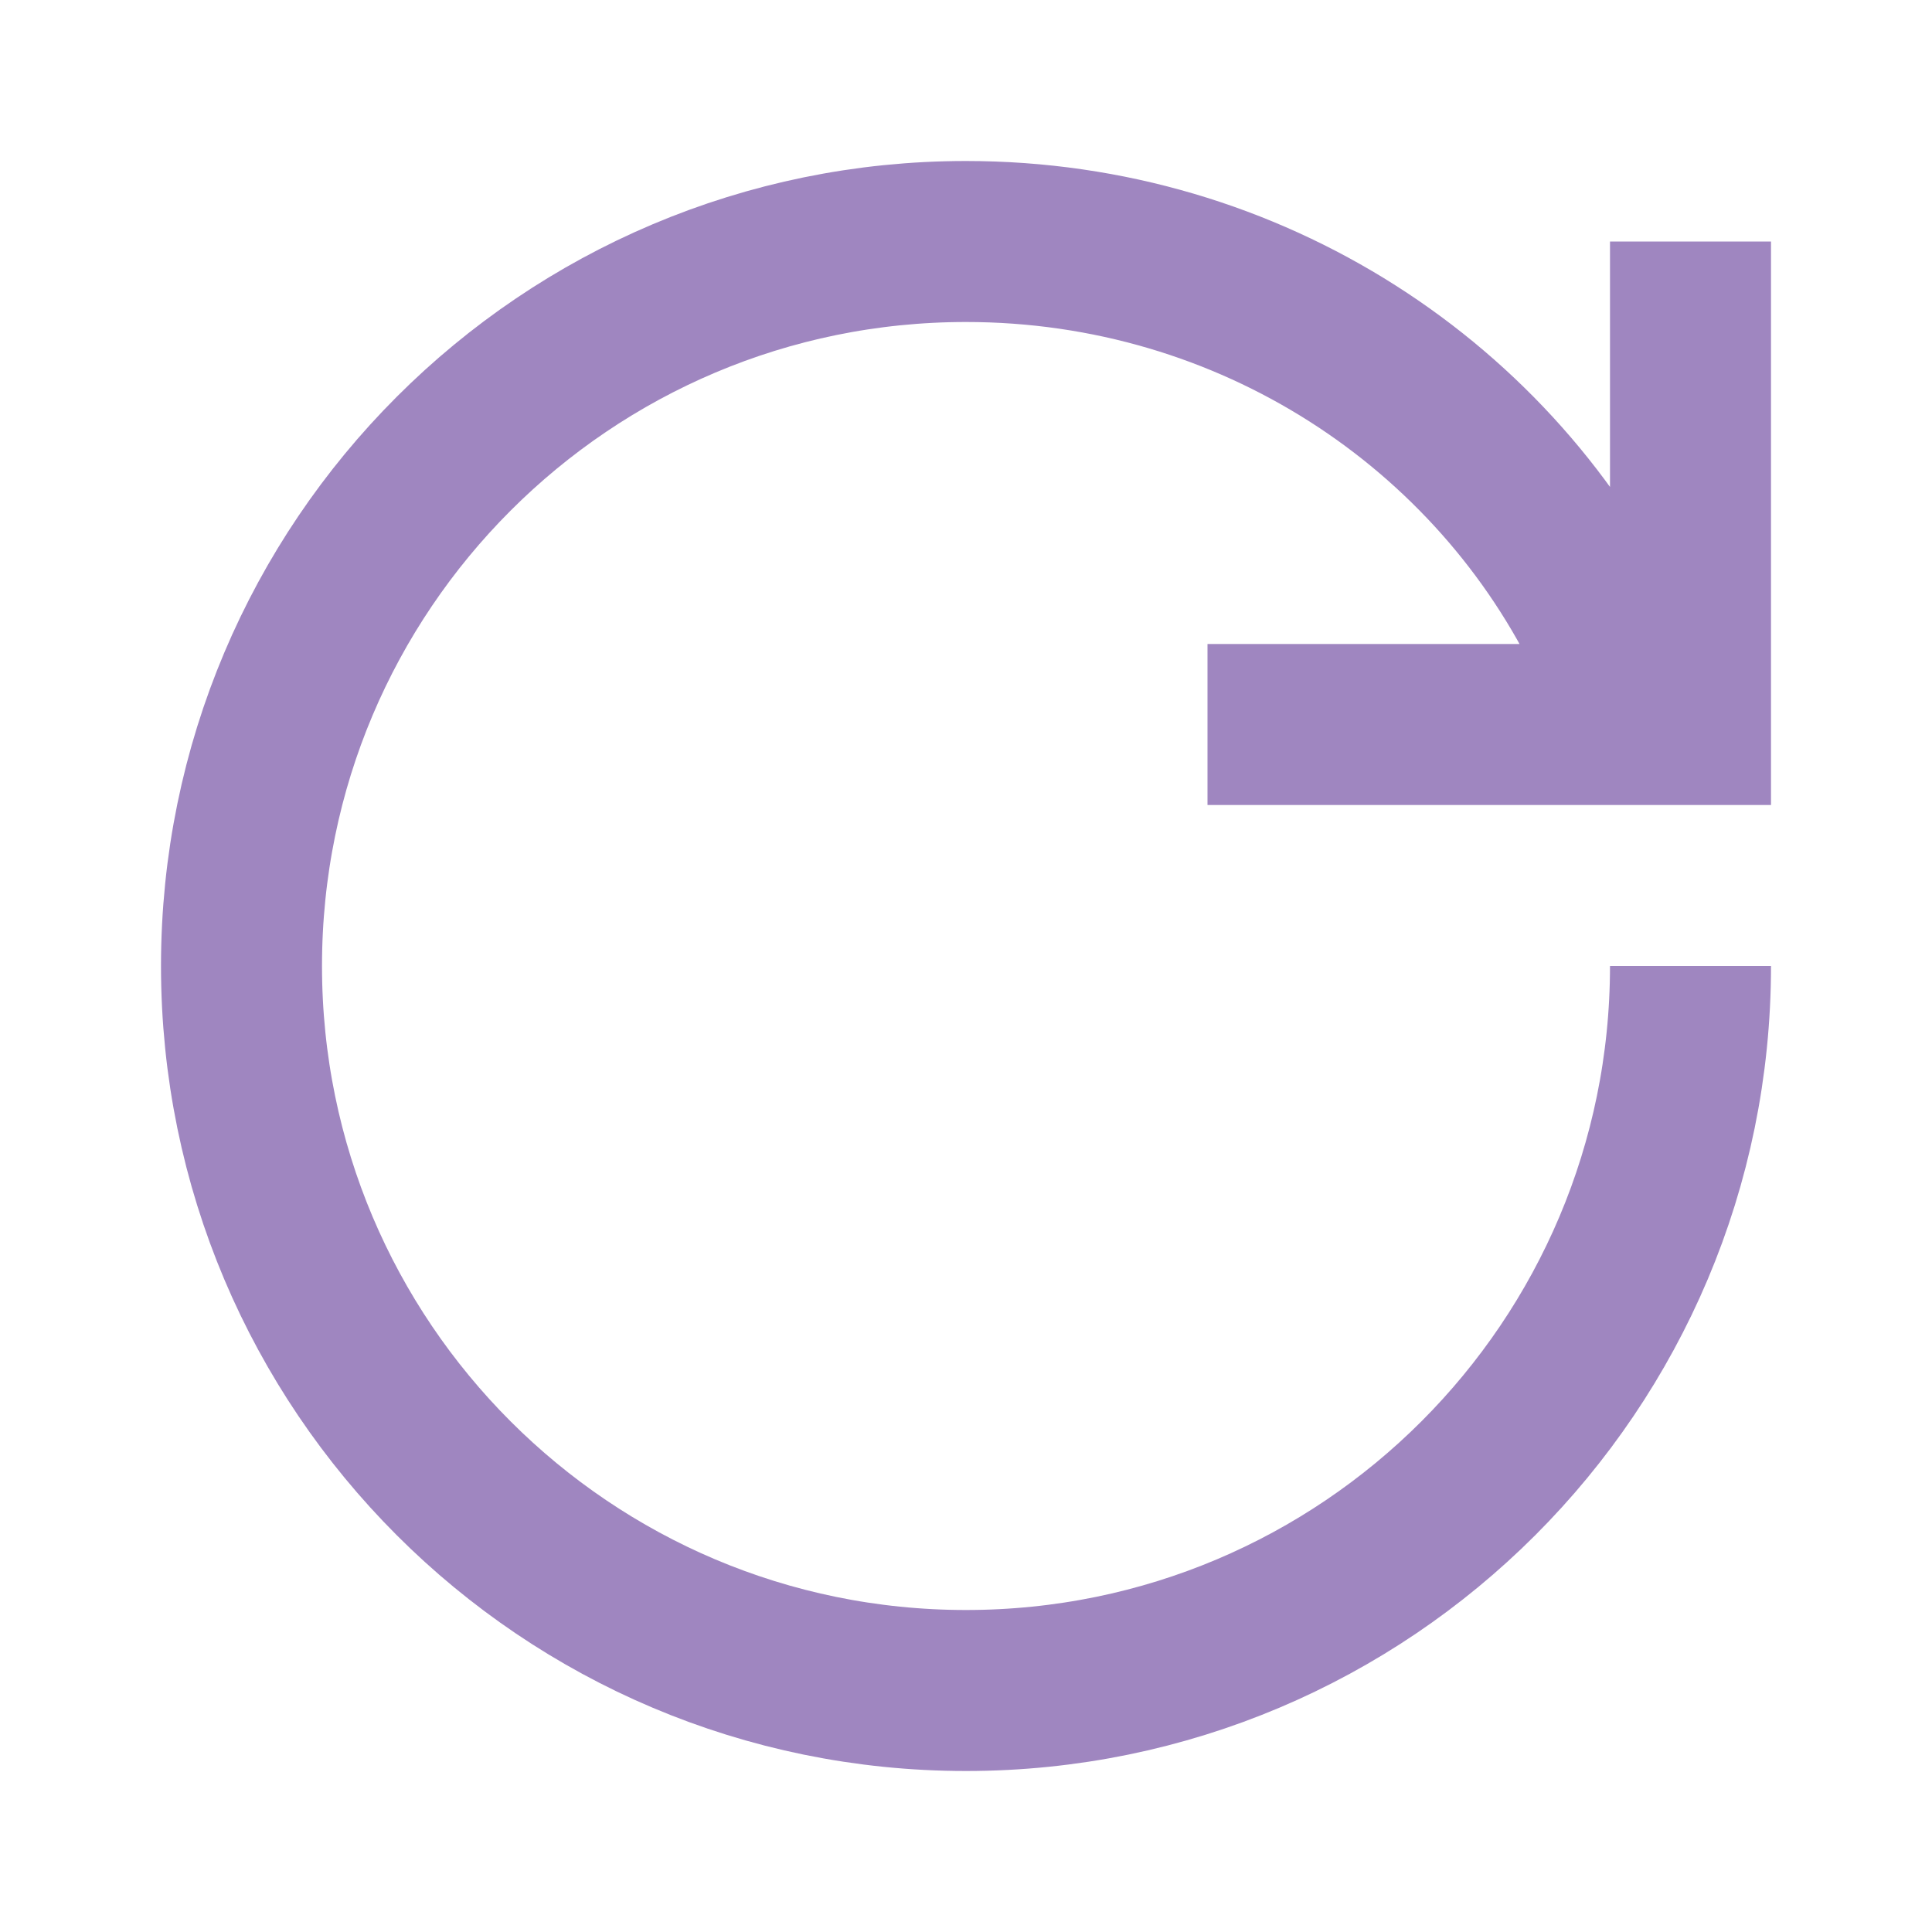
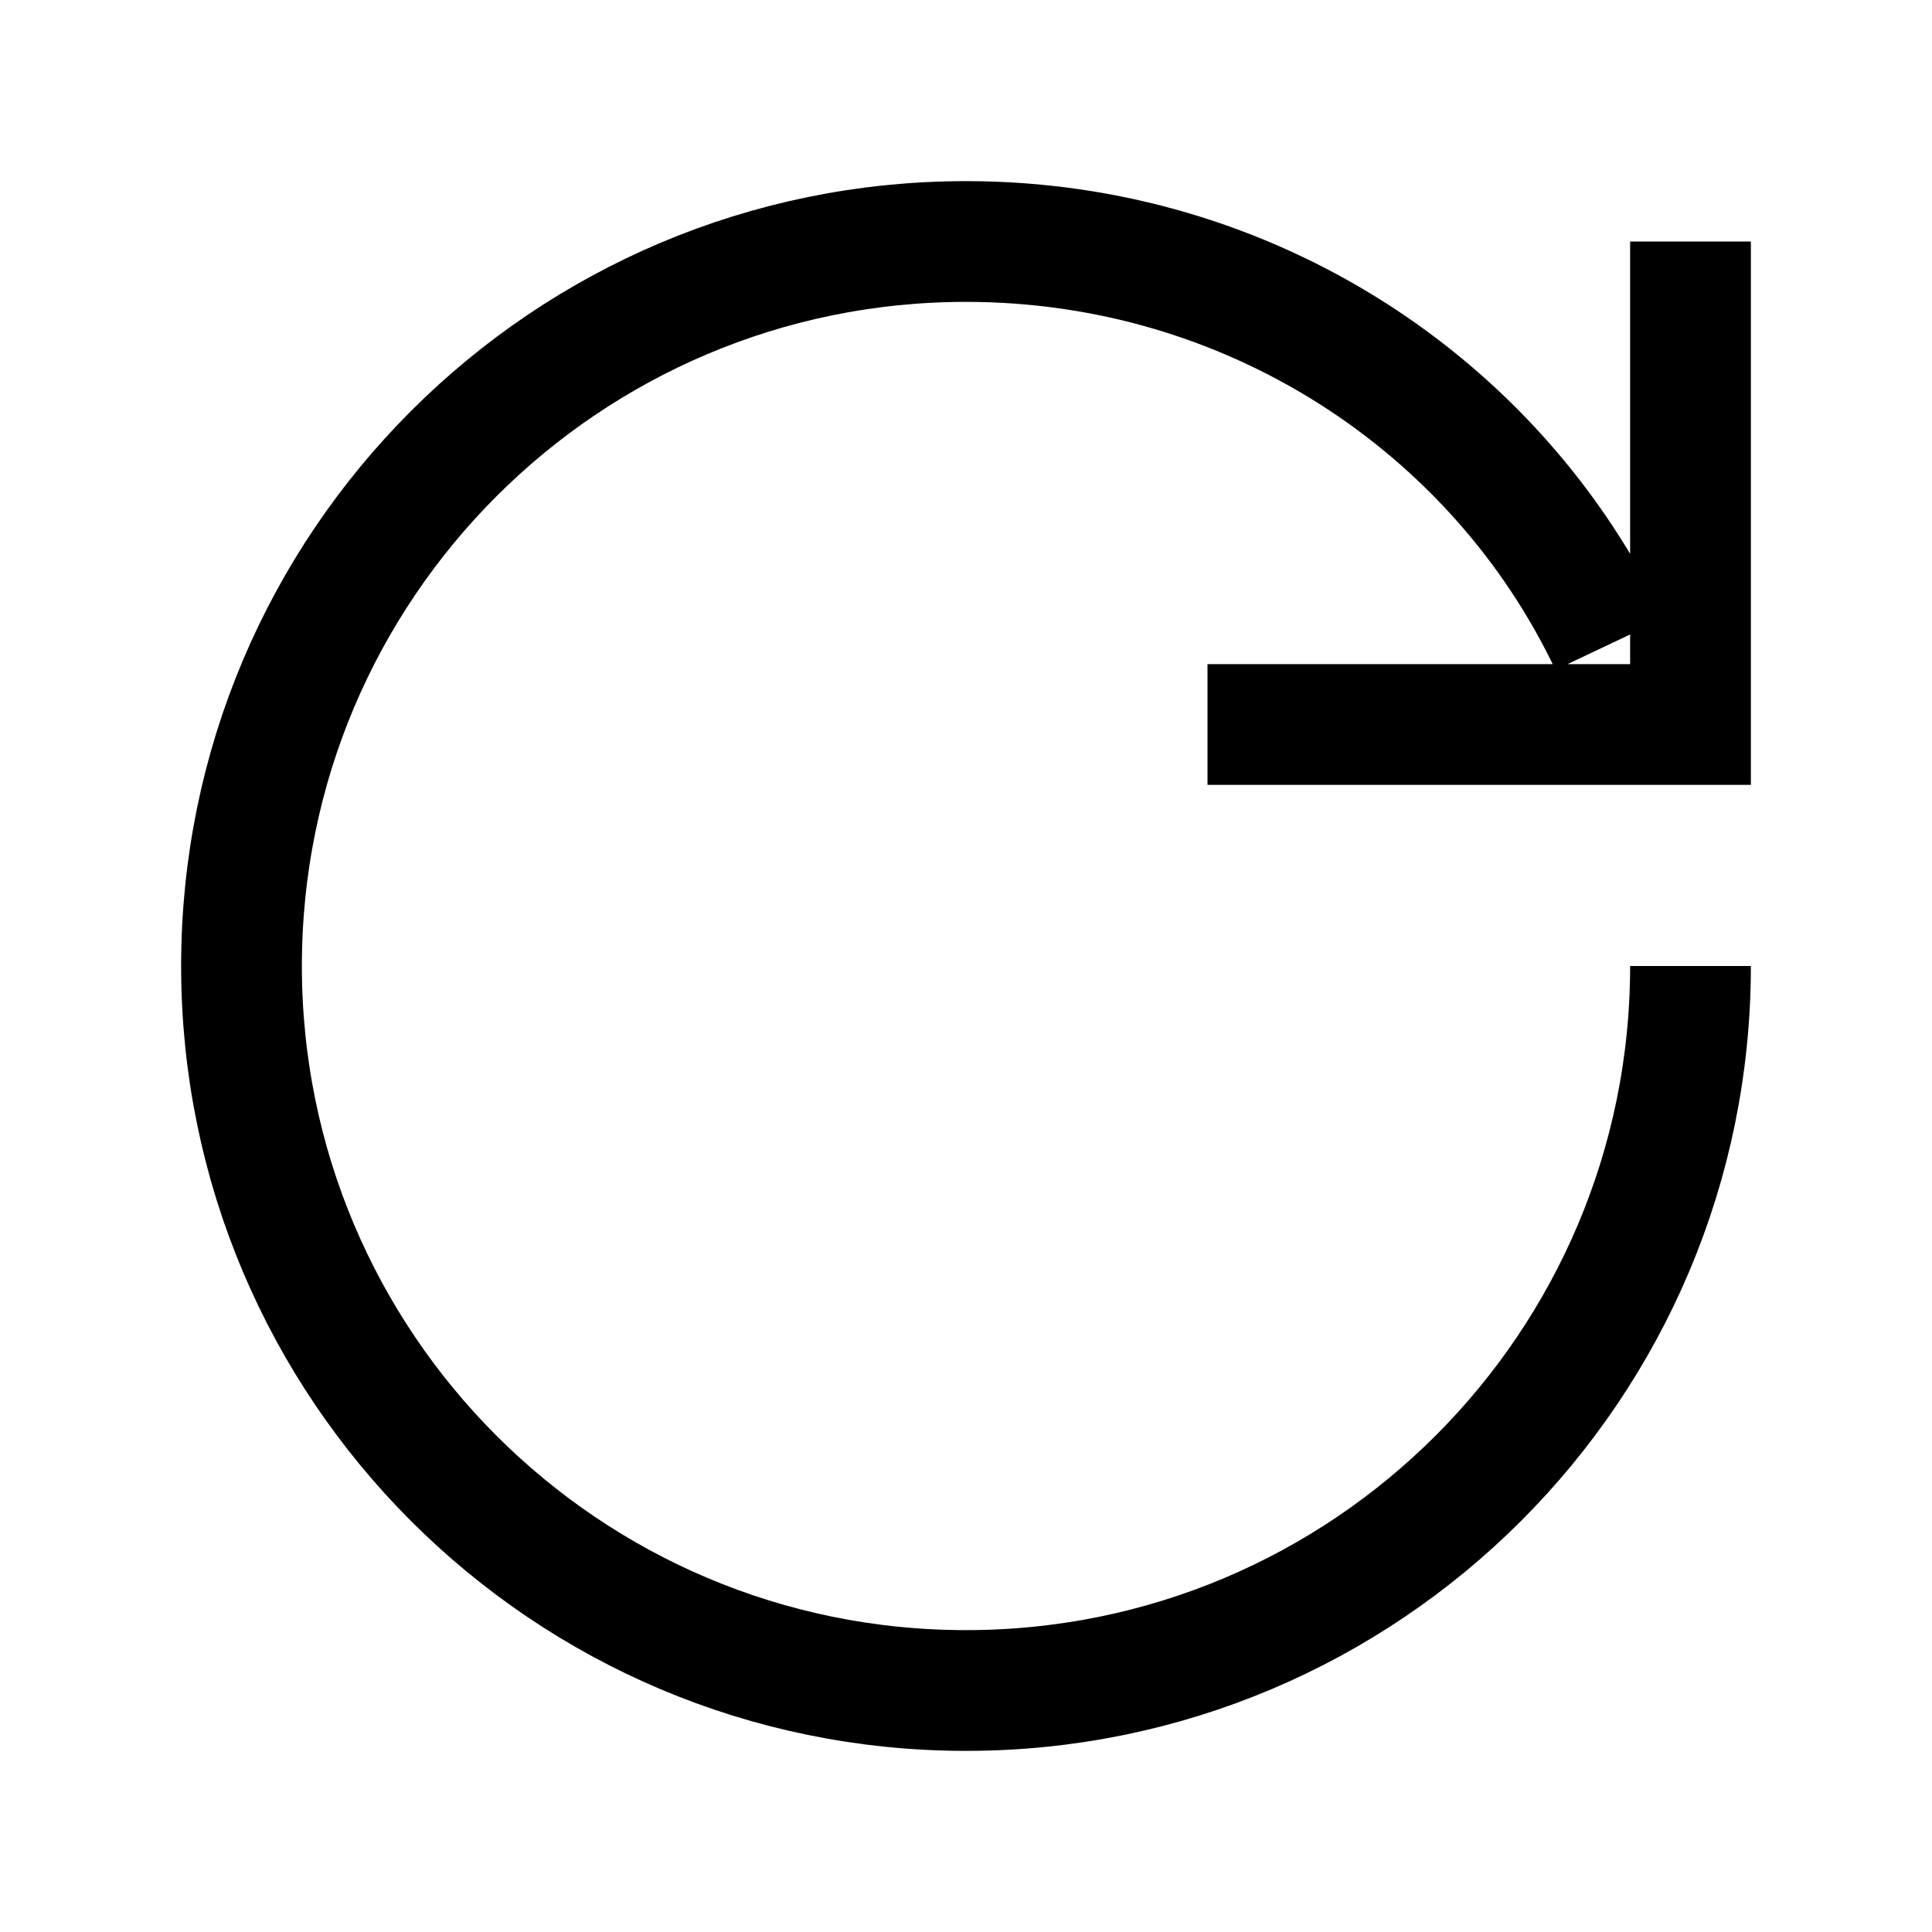
- <svg xmlns="http://www.w3.org/2000/svg" stroke="#9F86C0" fill="currentColor" stroke-width="0" viewBox="0 0 24 24" height="15" width="15">
-   <path fill="none" stroke-width="2" d="M20,8 C18.597,5.04 15.537,3 12,3 C7.029,3 3,7.029 3,12 C3,16.971 7.029,21 12,21 L12,21 C16.971,21 21,16.971 21,12 M21,3 L21,9 L15,9" />
+ <svg xmlns="http://www.w3.org/2000/svg" stroke="#000" fill="currentColor" viewBox="0 0 24 24">
+   <path fill="none" stroke-width="1.5" d="M20,8 C18.597,5.04 15.537,3 12,3 C7.029,3 3,7.029 3,12 C3,16.971 7.029,21 12,21 L12,21 C16.971,21 21,16.971 21,12 M21,3 L21,9 L15,9" />
</svg>
